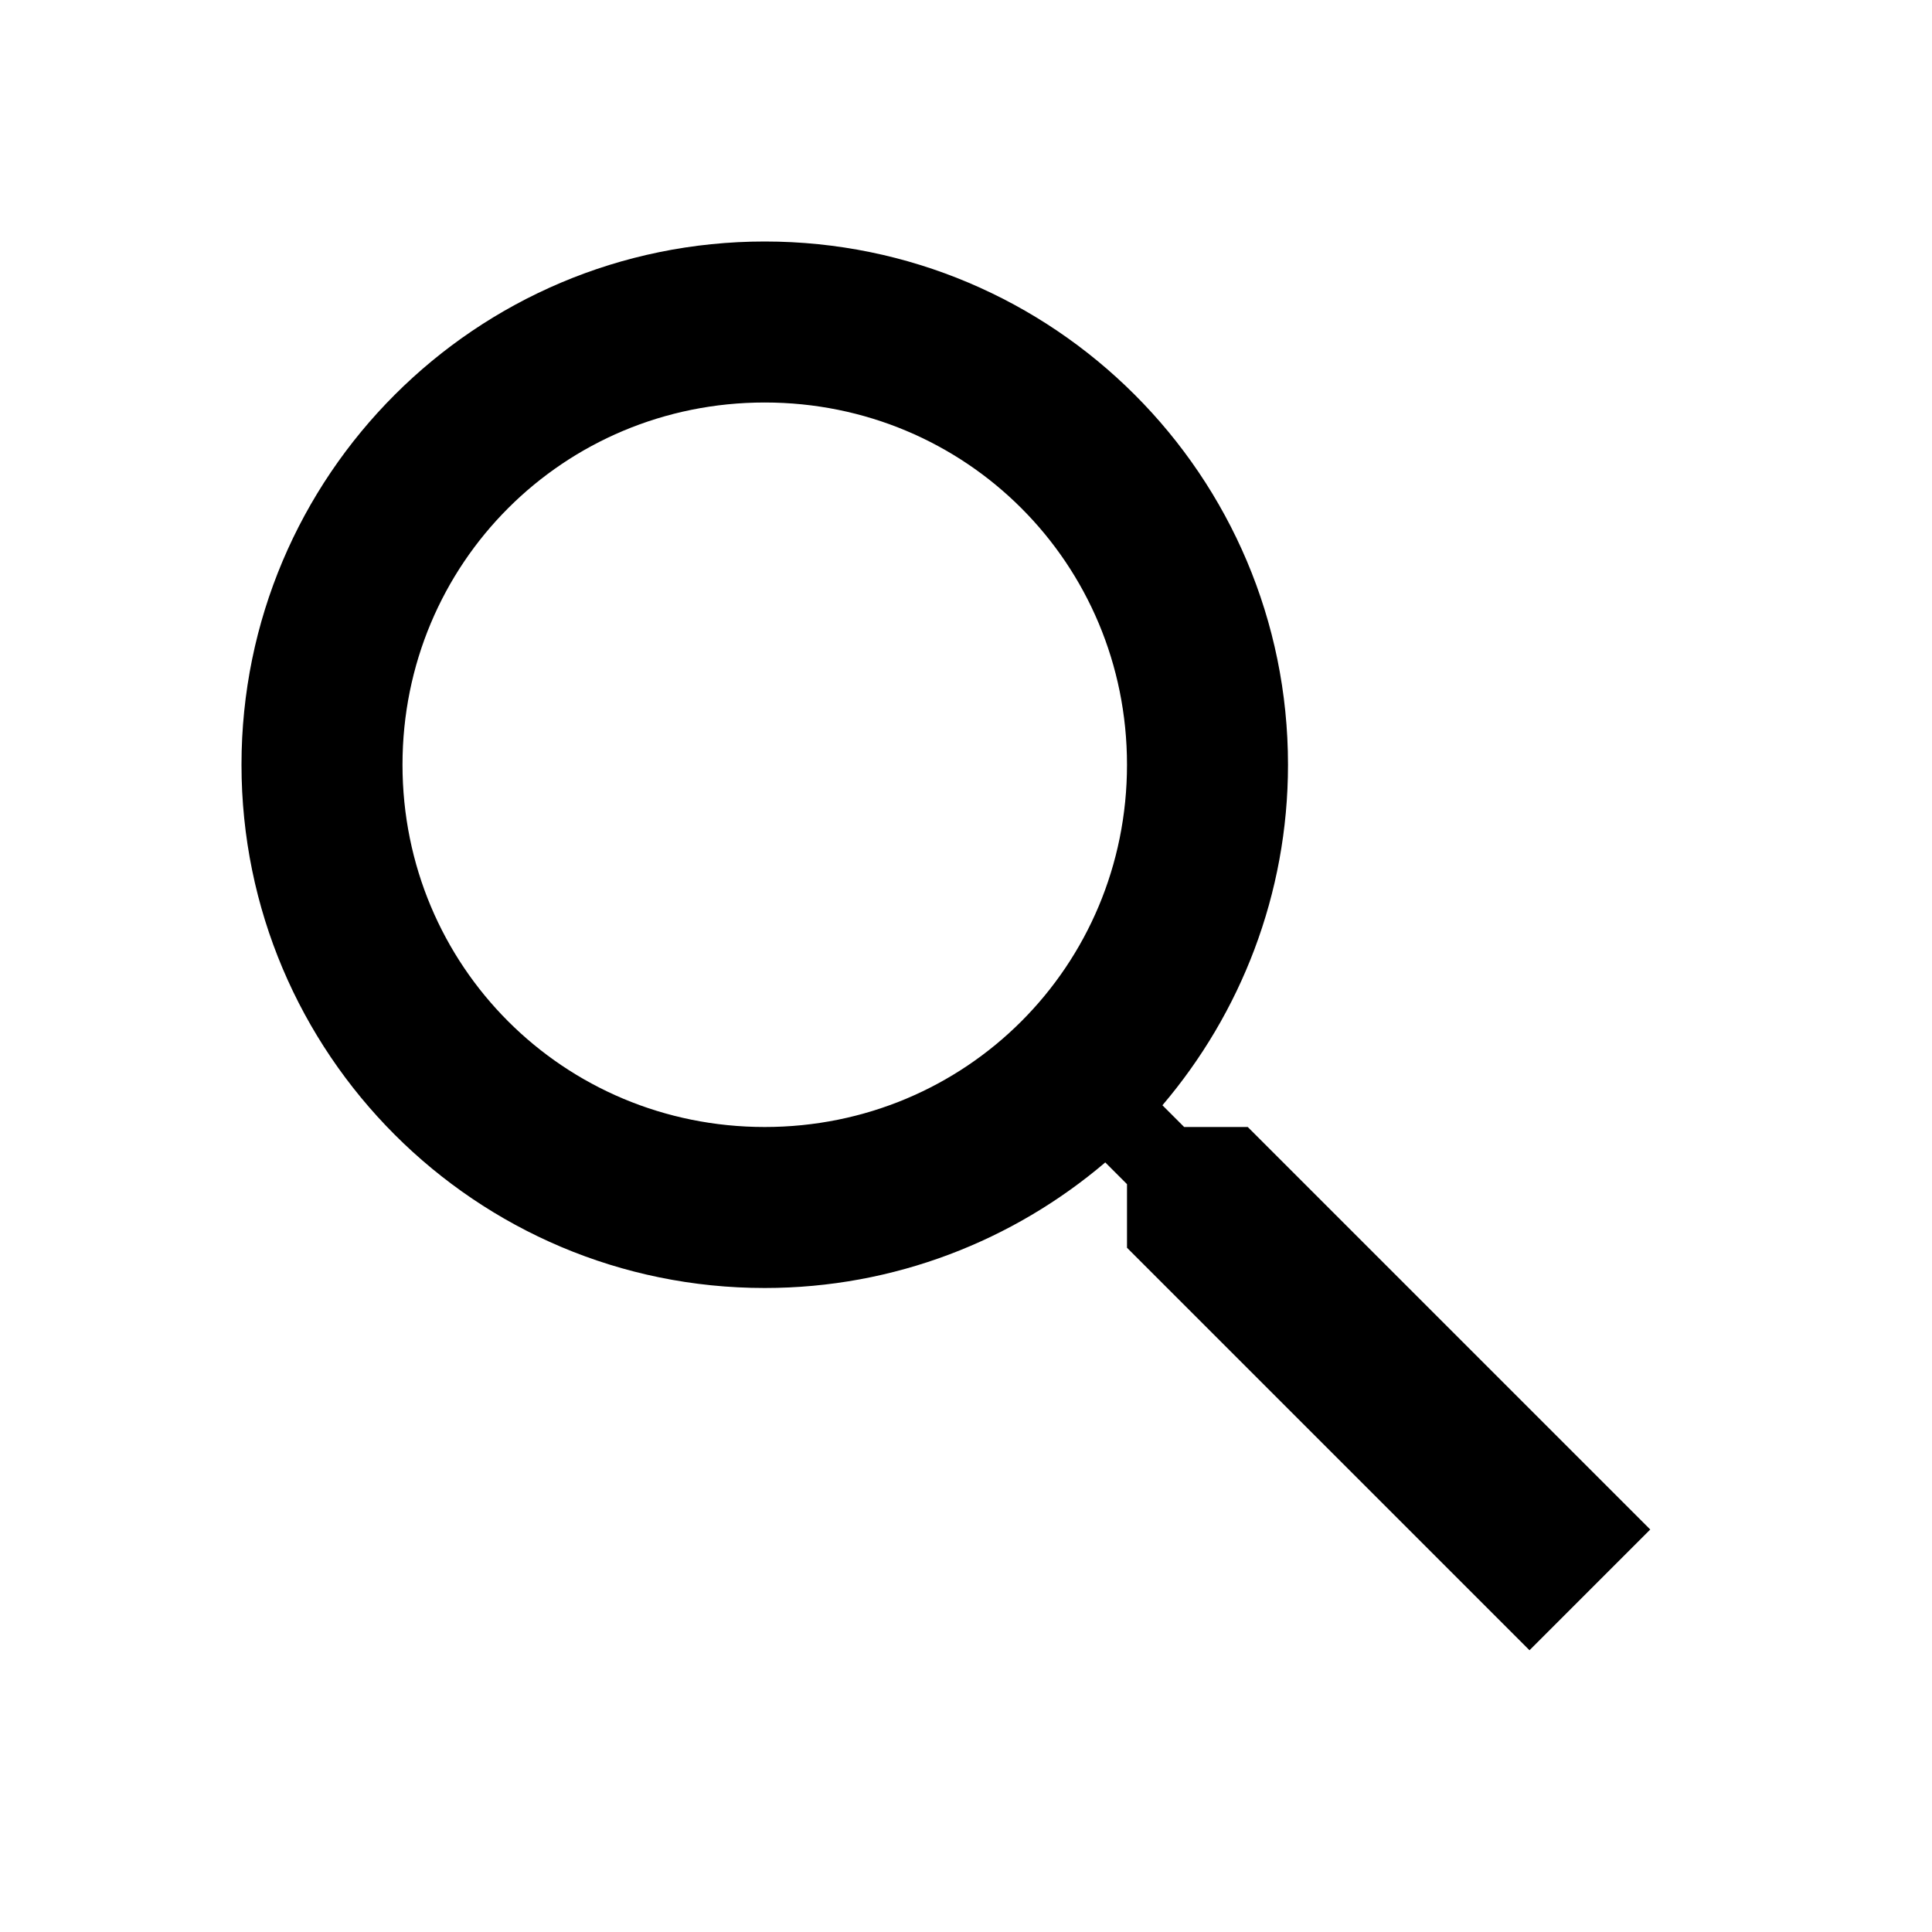
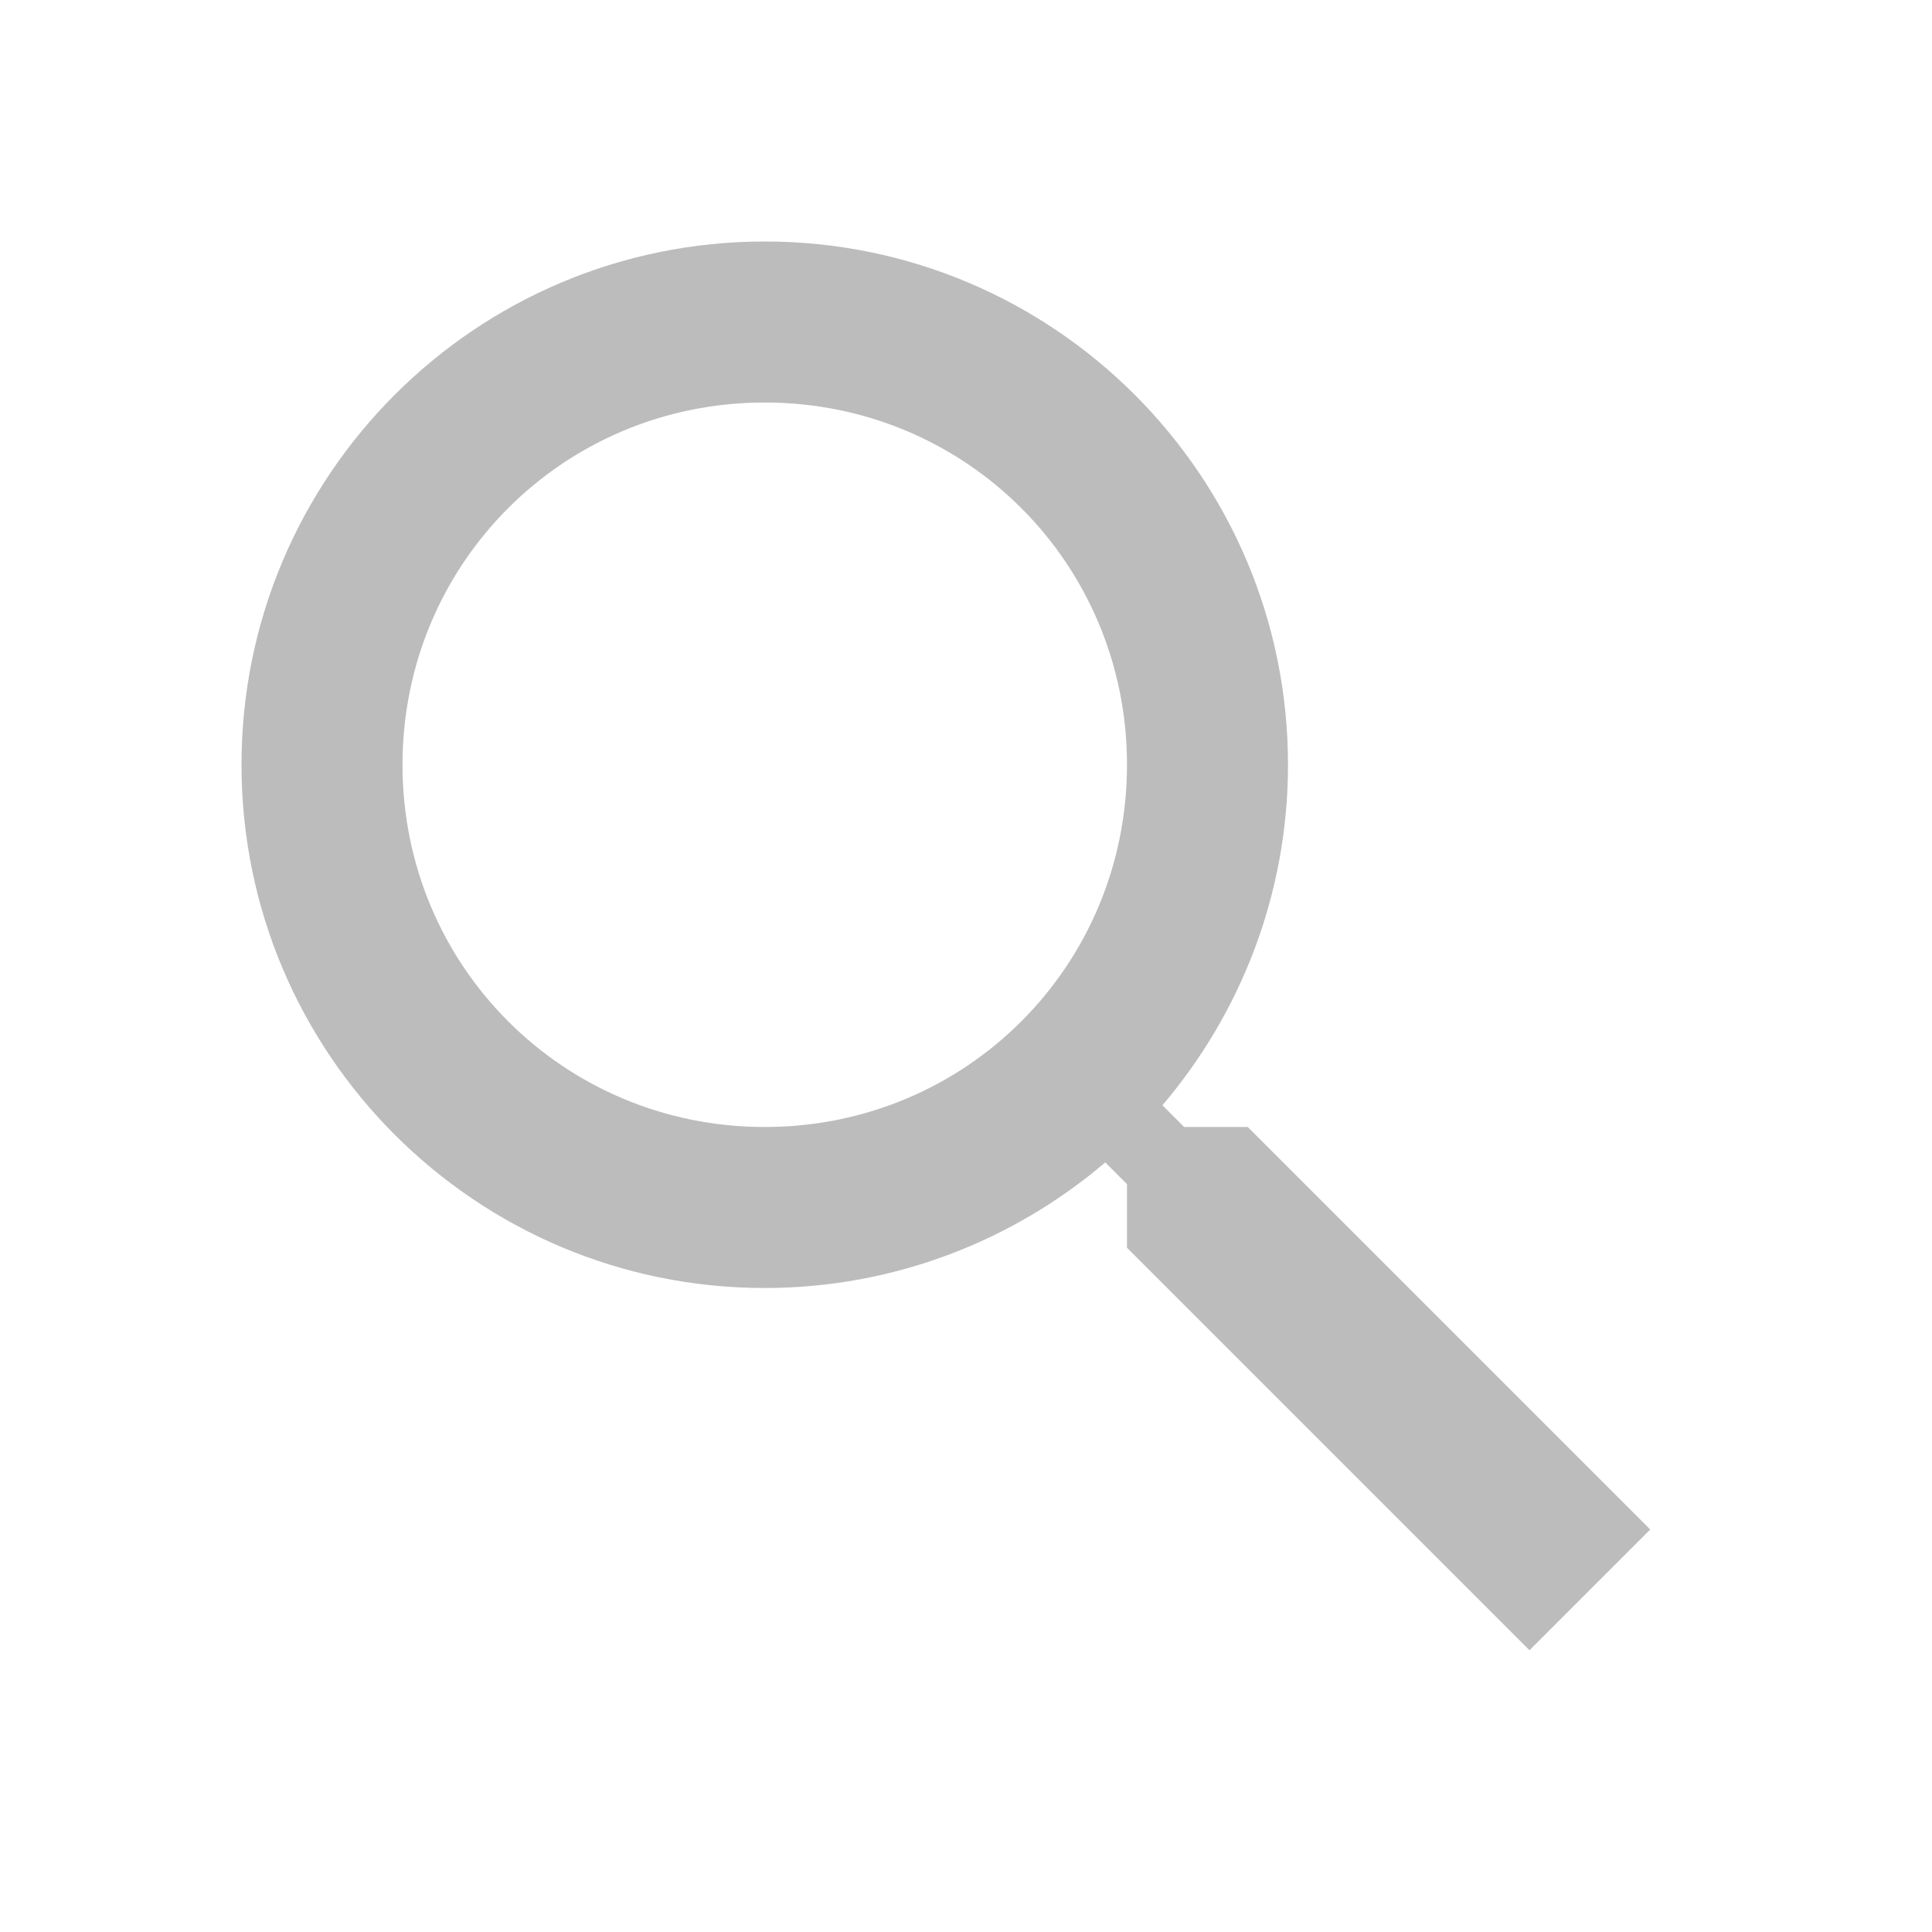
- <svg xmlns="http://www.w3.org/2000/svg" viewBox="0 0 24 24">
+ <svg xmlns="http://www.w3.org/2000/svg" fill="#bcbcbc" viewBox="0 0 24 24">
  <path d="M9.5,3A6.5,6.5 0 0,1 16,9.5C16,11.11 15.41,12.59 14.44,13.73L14.71,14H15.5L20.5,19L19,20.5L14,15.5V14.71L13.73,14.44C12.59,15.41 11.11,16 9.5,16A6.5,6.5 0 0,1 3,9.5A6.5,6.5 0 0,1 9.5,3M9.5,5C7,5 5,7 5,9.5C5,12 7,14 9.5,14C12,14 14,12 14,9.5C14,7 12,5 9.5,5Z" />
</svg>
